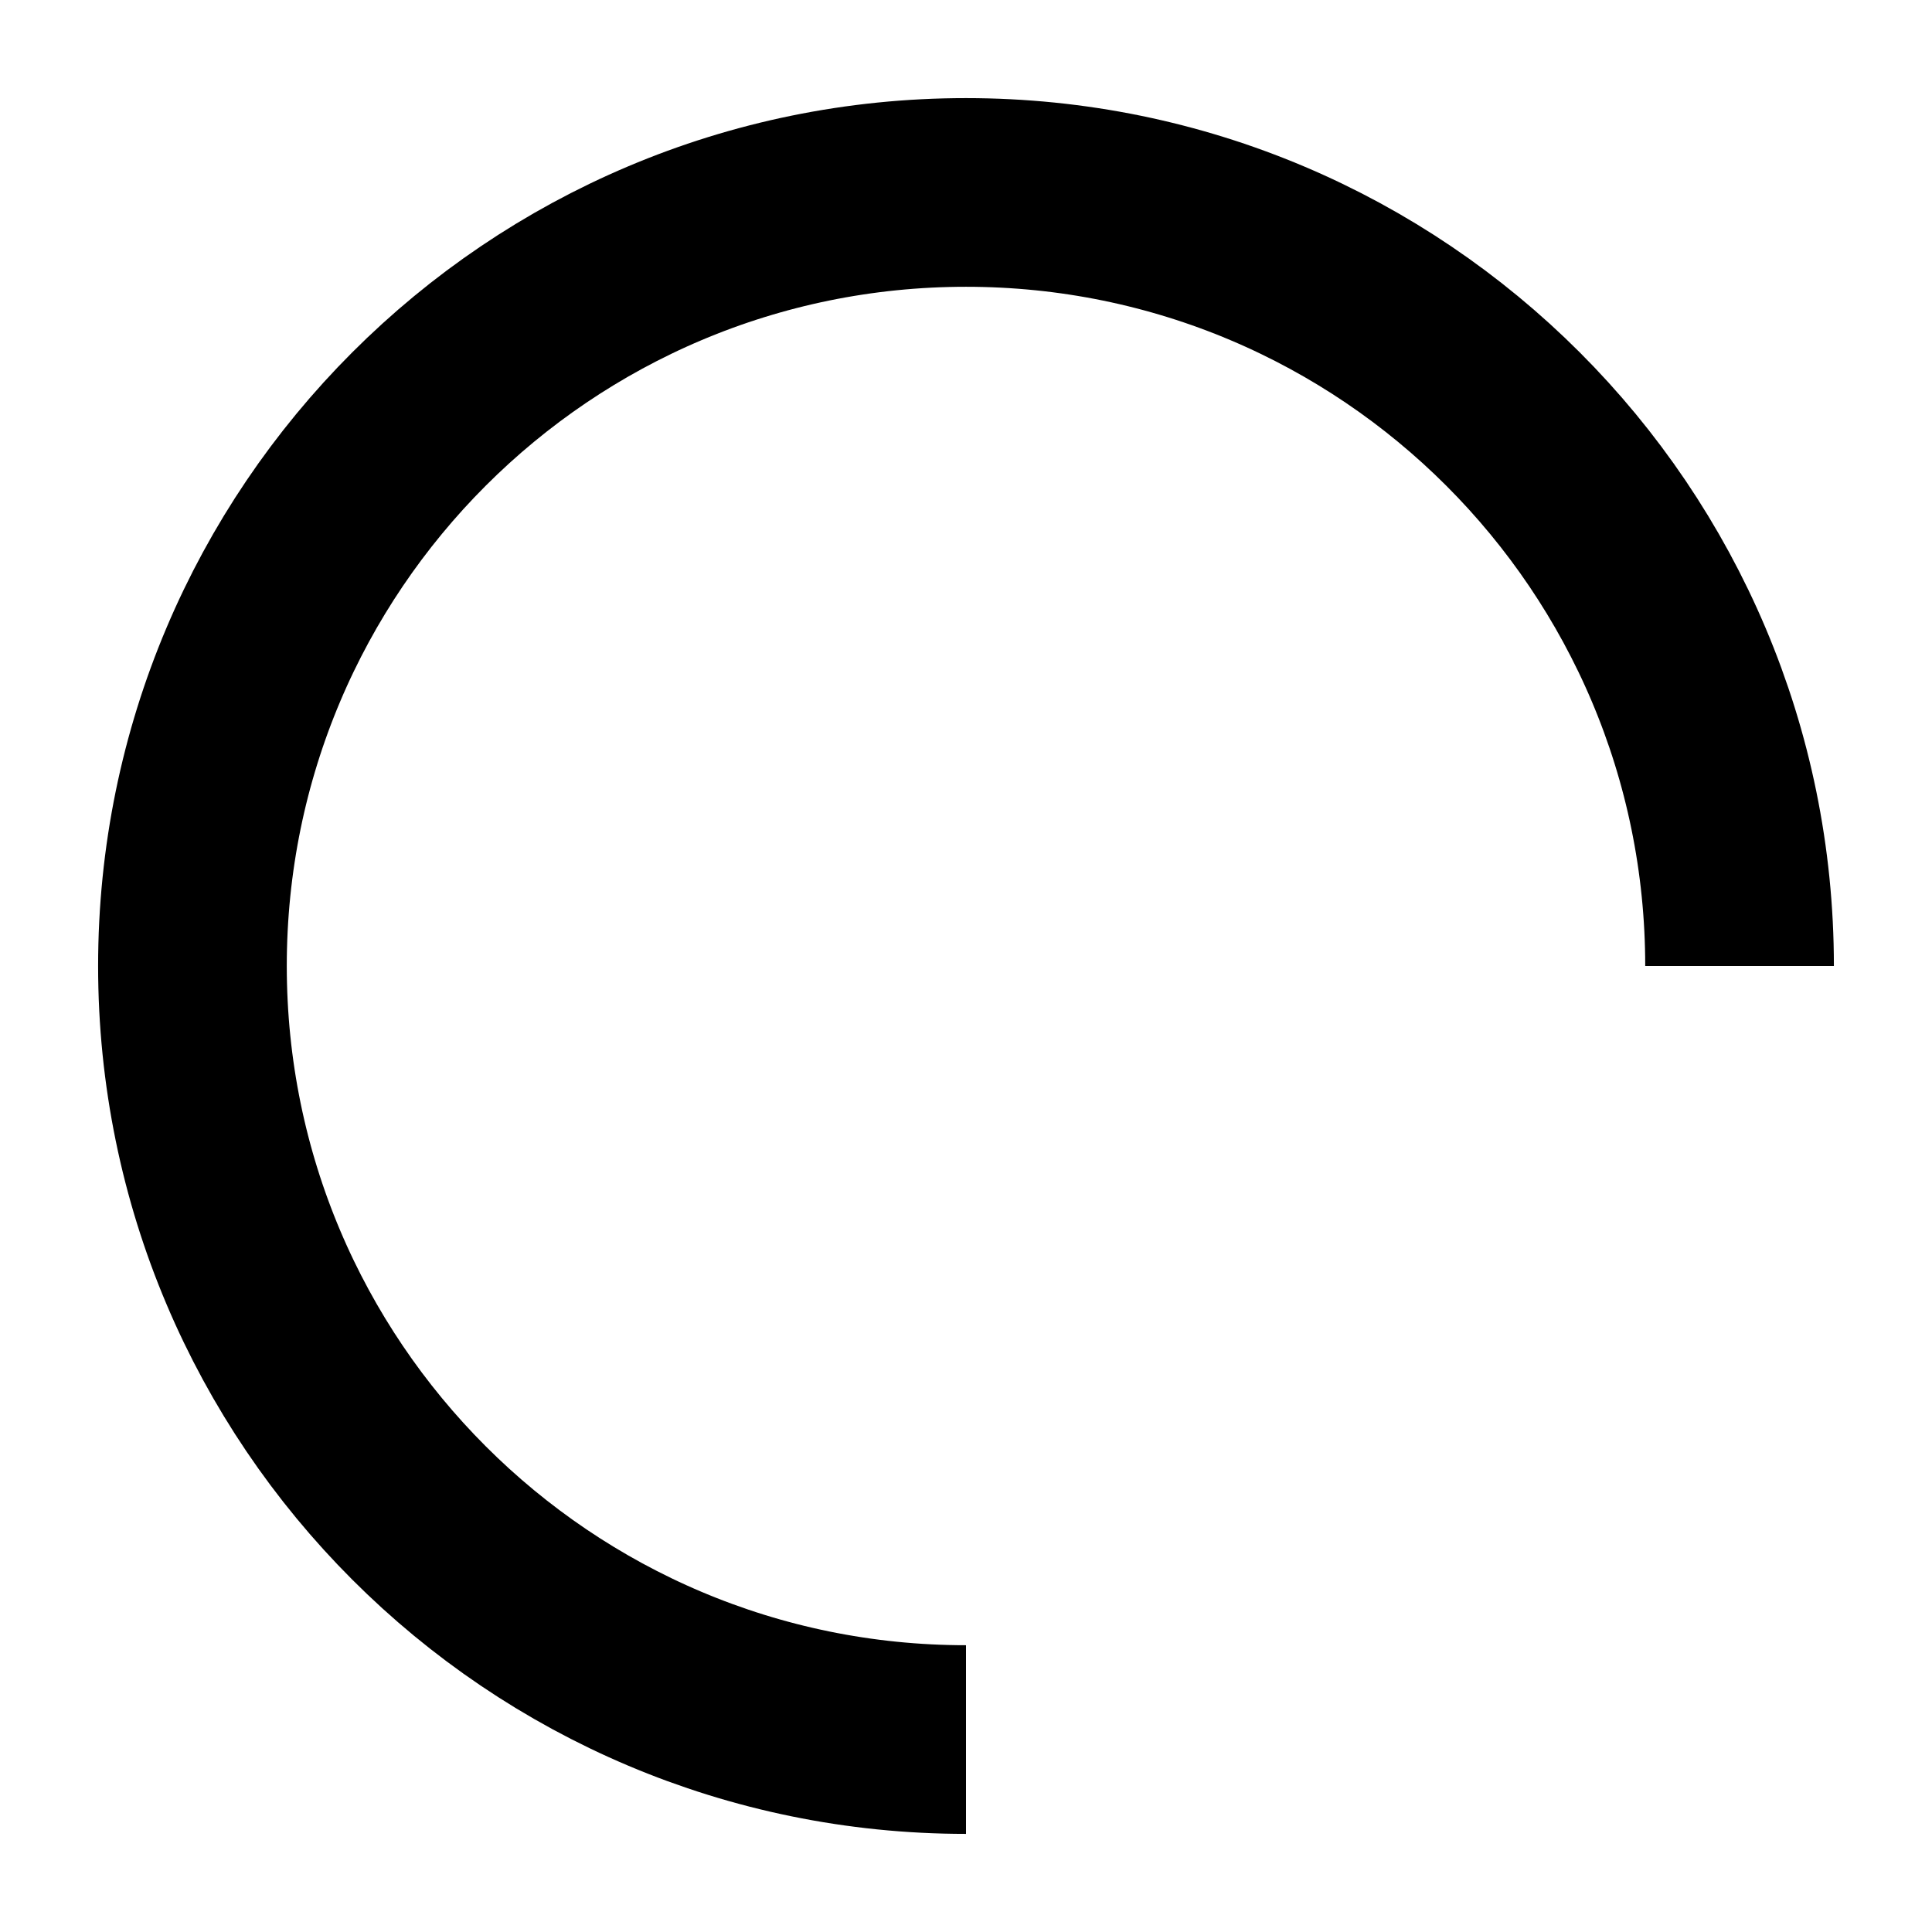
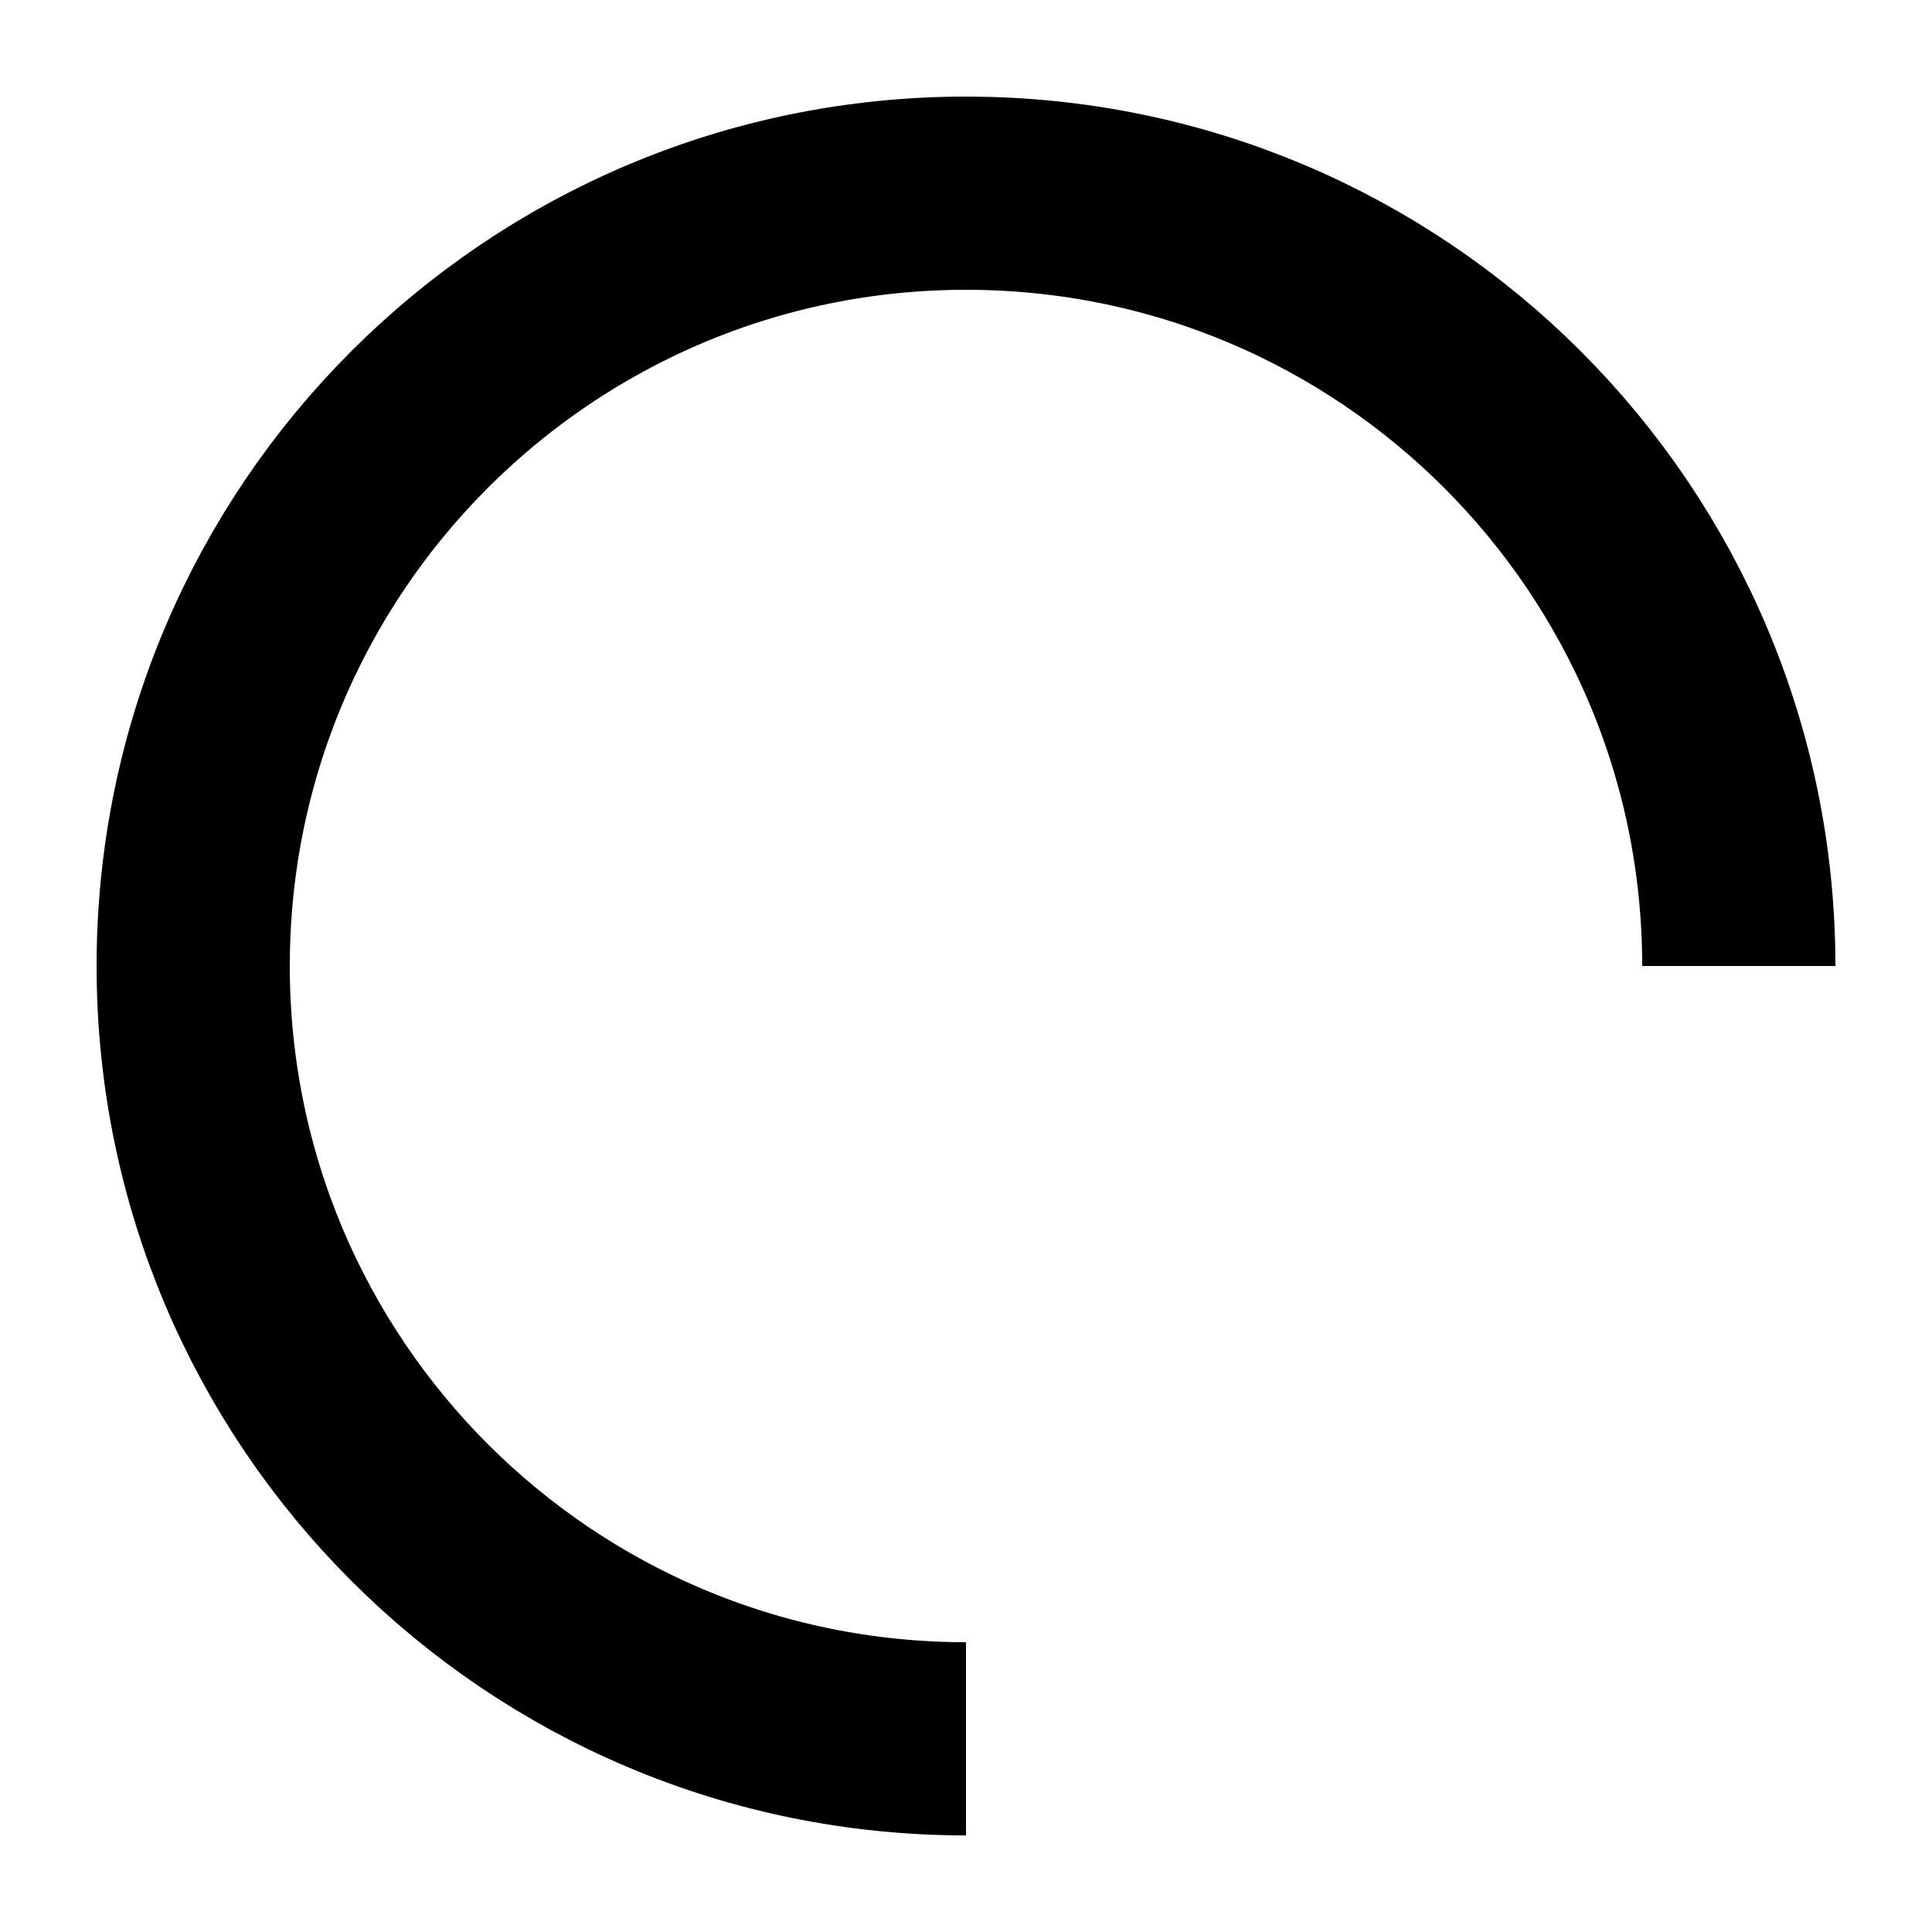
- <svg xmlns="http://www.w3.org/2000/svg" viewBox="-256 -256 512 512" data-spinner="true" id="loading">
+ <svg xmlns="http://www.w3.org/2000/svg" viewBox="-50 -50 100 100" data-spinner="true" role="presentation">
  <style>
    [data-spinner="true"] {
      animation: spin 2s linear infinite forwards;
    }

    @keyframes spin {
      from {
        transform: rotate(0deg);
      }
      to {
        transform: rotate(360deg);
      }
    }
  </style>
-   <path fill="none" stroke="currentColor" stroke-width="50" d="M 0 205 A 205 205 0 1 1 205 0" />
+   <path fill="none" stroke="currentColor" stroke-width="10" d="M 0 40 A 40 40 0 1 1 40 0" />
</svg>
